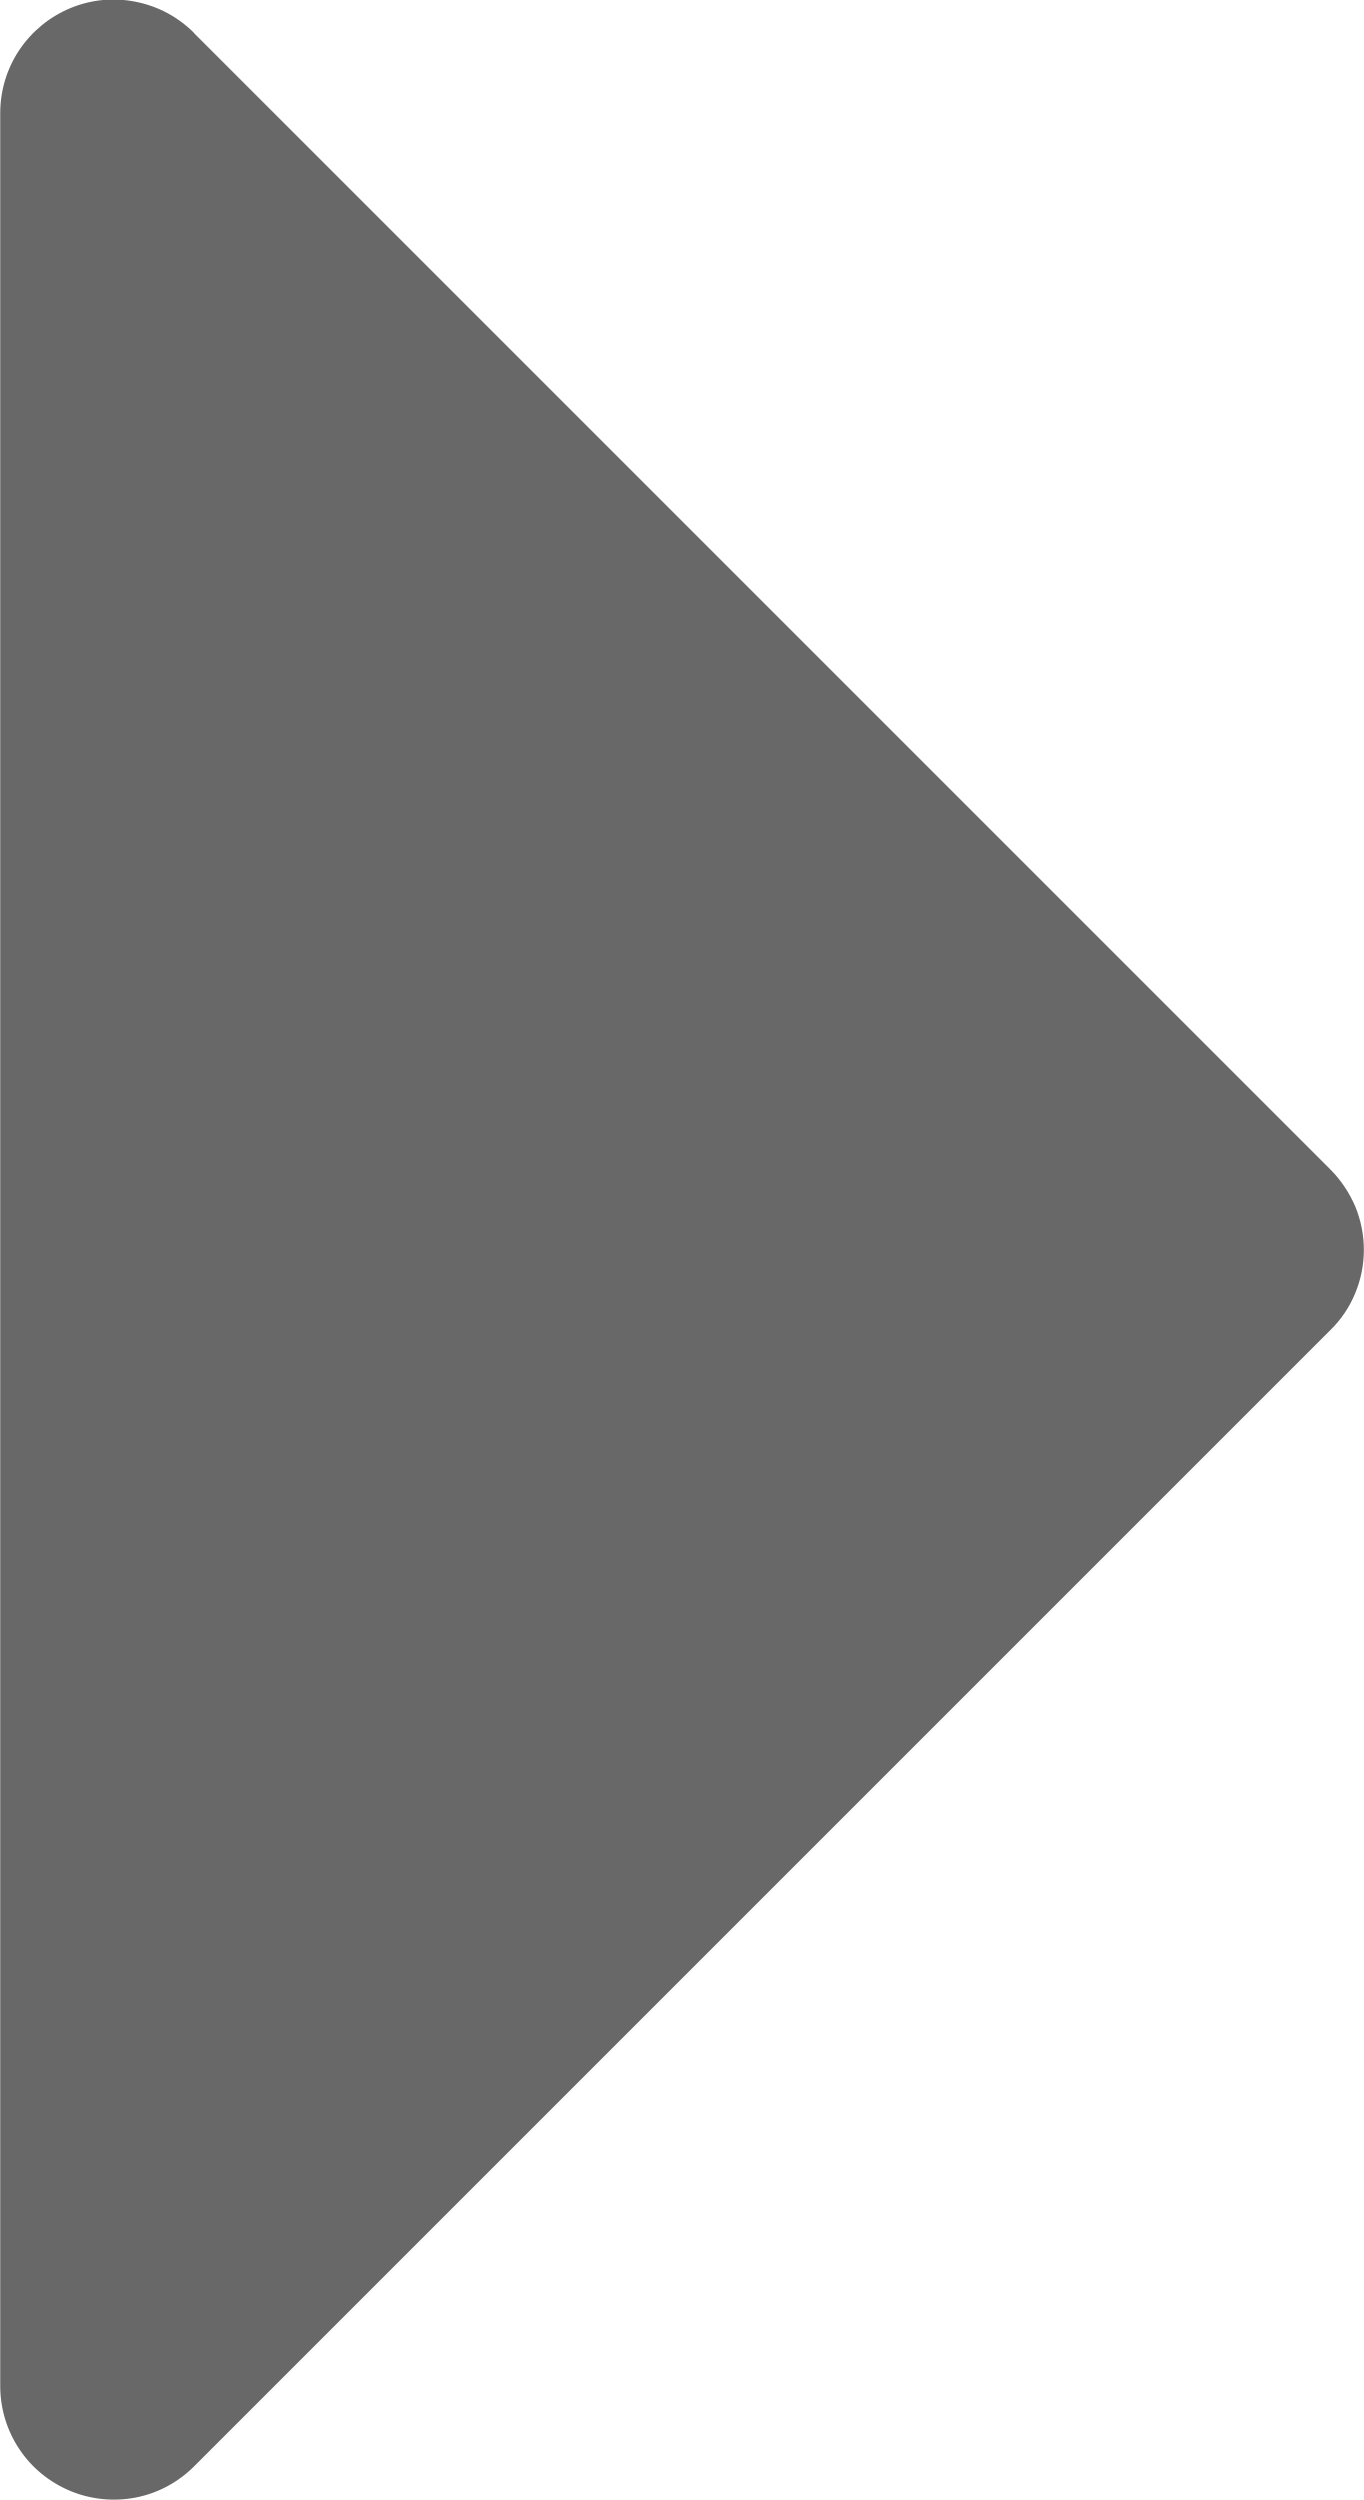
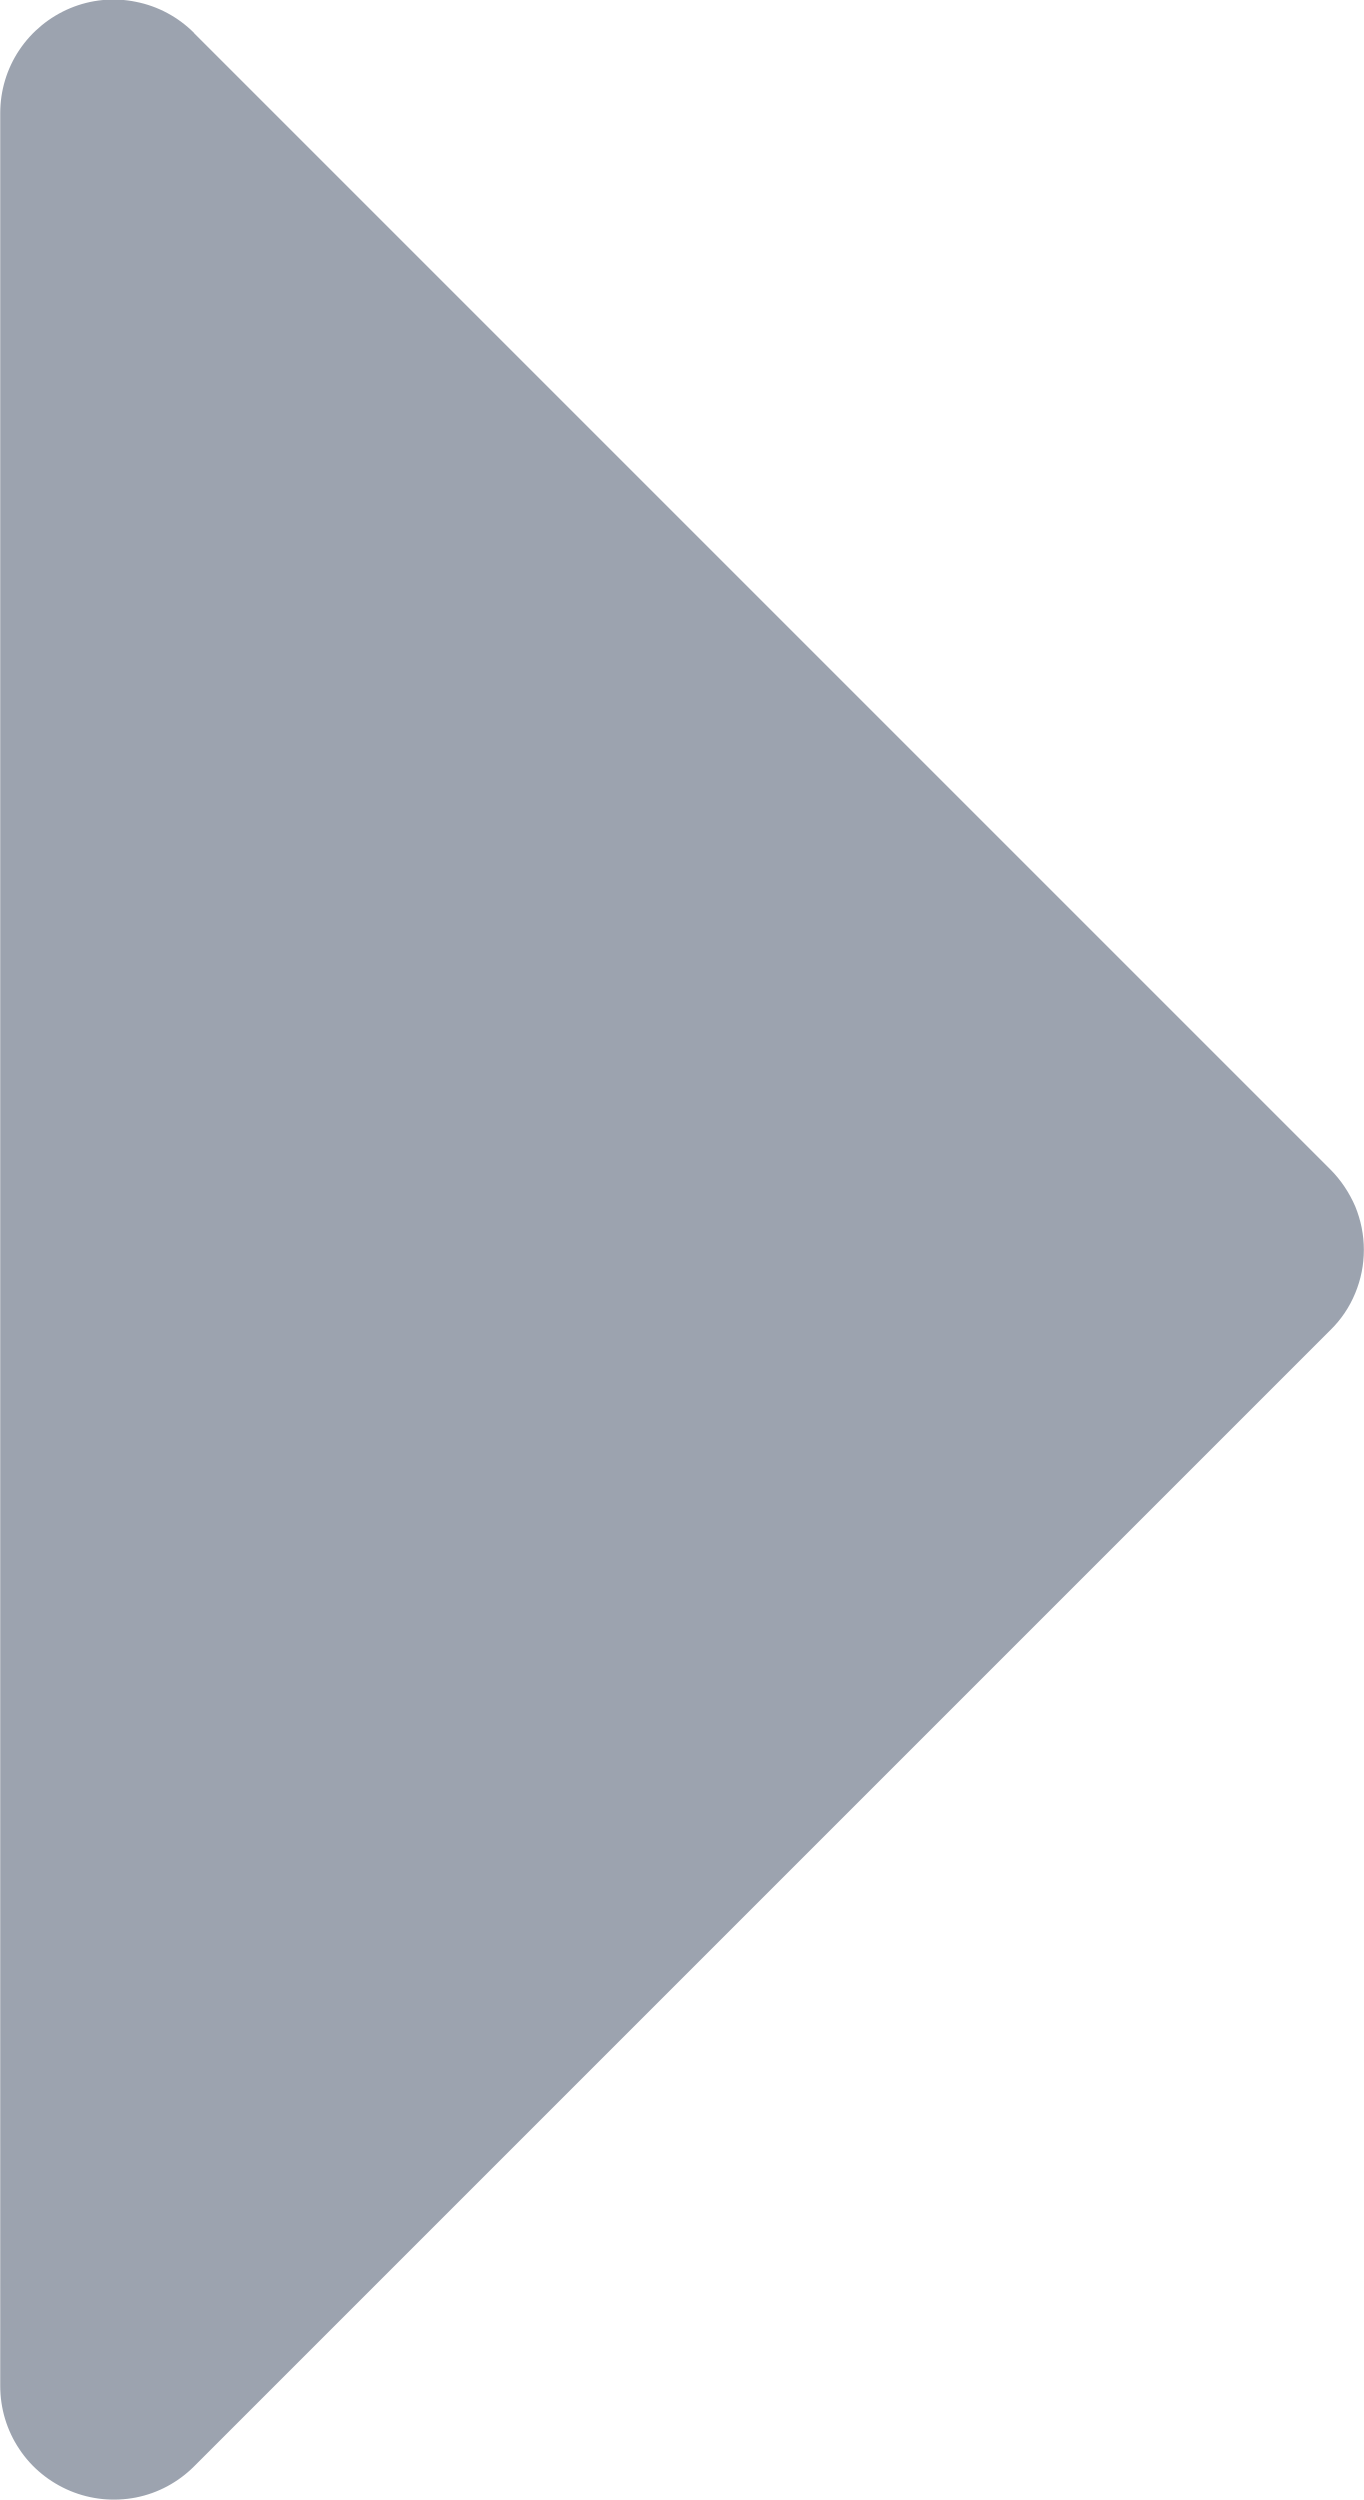
<svg xmlns="http://www.w3.org/2000/svg" fill="none" height="11" viewBox="0 0 6 11" width="6">
-   <path d="m.854.146 5 5c.046.046.083.102.109.162.025.061.038.126.038.191 0 .066-.013.131-.038.191-.025.061-.062.116-.109.162l-5 5c-.07.07-.159.118-.256.137-.097.019-.198.009-.289-.029-.091-.038-.17-.102-.224-.184-.055-.082-.084-.179-.084-.278l-0-10c-0-.099.029-.196.084-.278.055-.082.133-.146.224-.184.091-.038.192-.048.289-.028.097.019.186.067.256.137z" fill="#696868" />
+   <path d="m.854.146 5 5c.046.046.083.102.109.162.025.061.038.126.038.191 0 .066-.013.131-.038.191-.025.061-.062.116-.109.162l-5 5c-.07.07-.159.118-.256.137-.097.019-.198.009-.289-.029-.091-.038-.17-.102-.224-.184-.055-.082-.084-.179-.084-.278l-0-10c-0-.099.029-.196.084-.278.055-.082.133-.146.224-.184.091-.038.192-.048.289-.028.097.019.186.067.256.137z" fill="#9ca3af" />
</svg>
